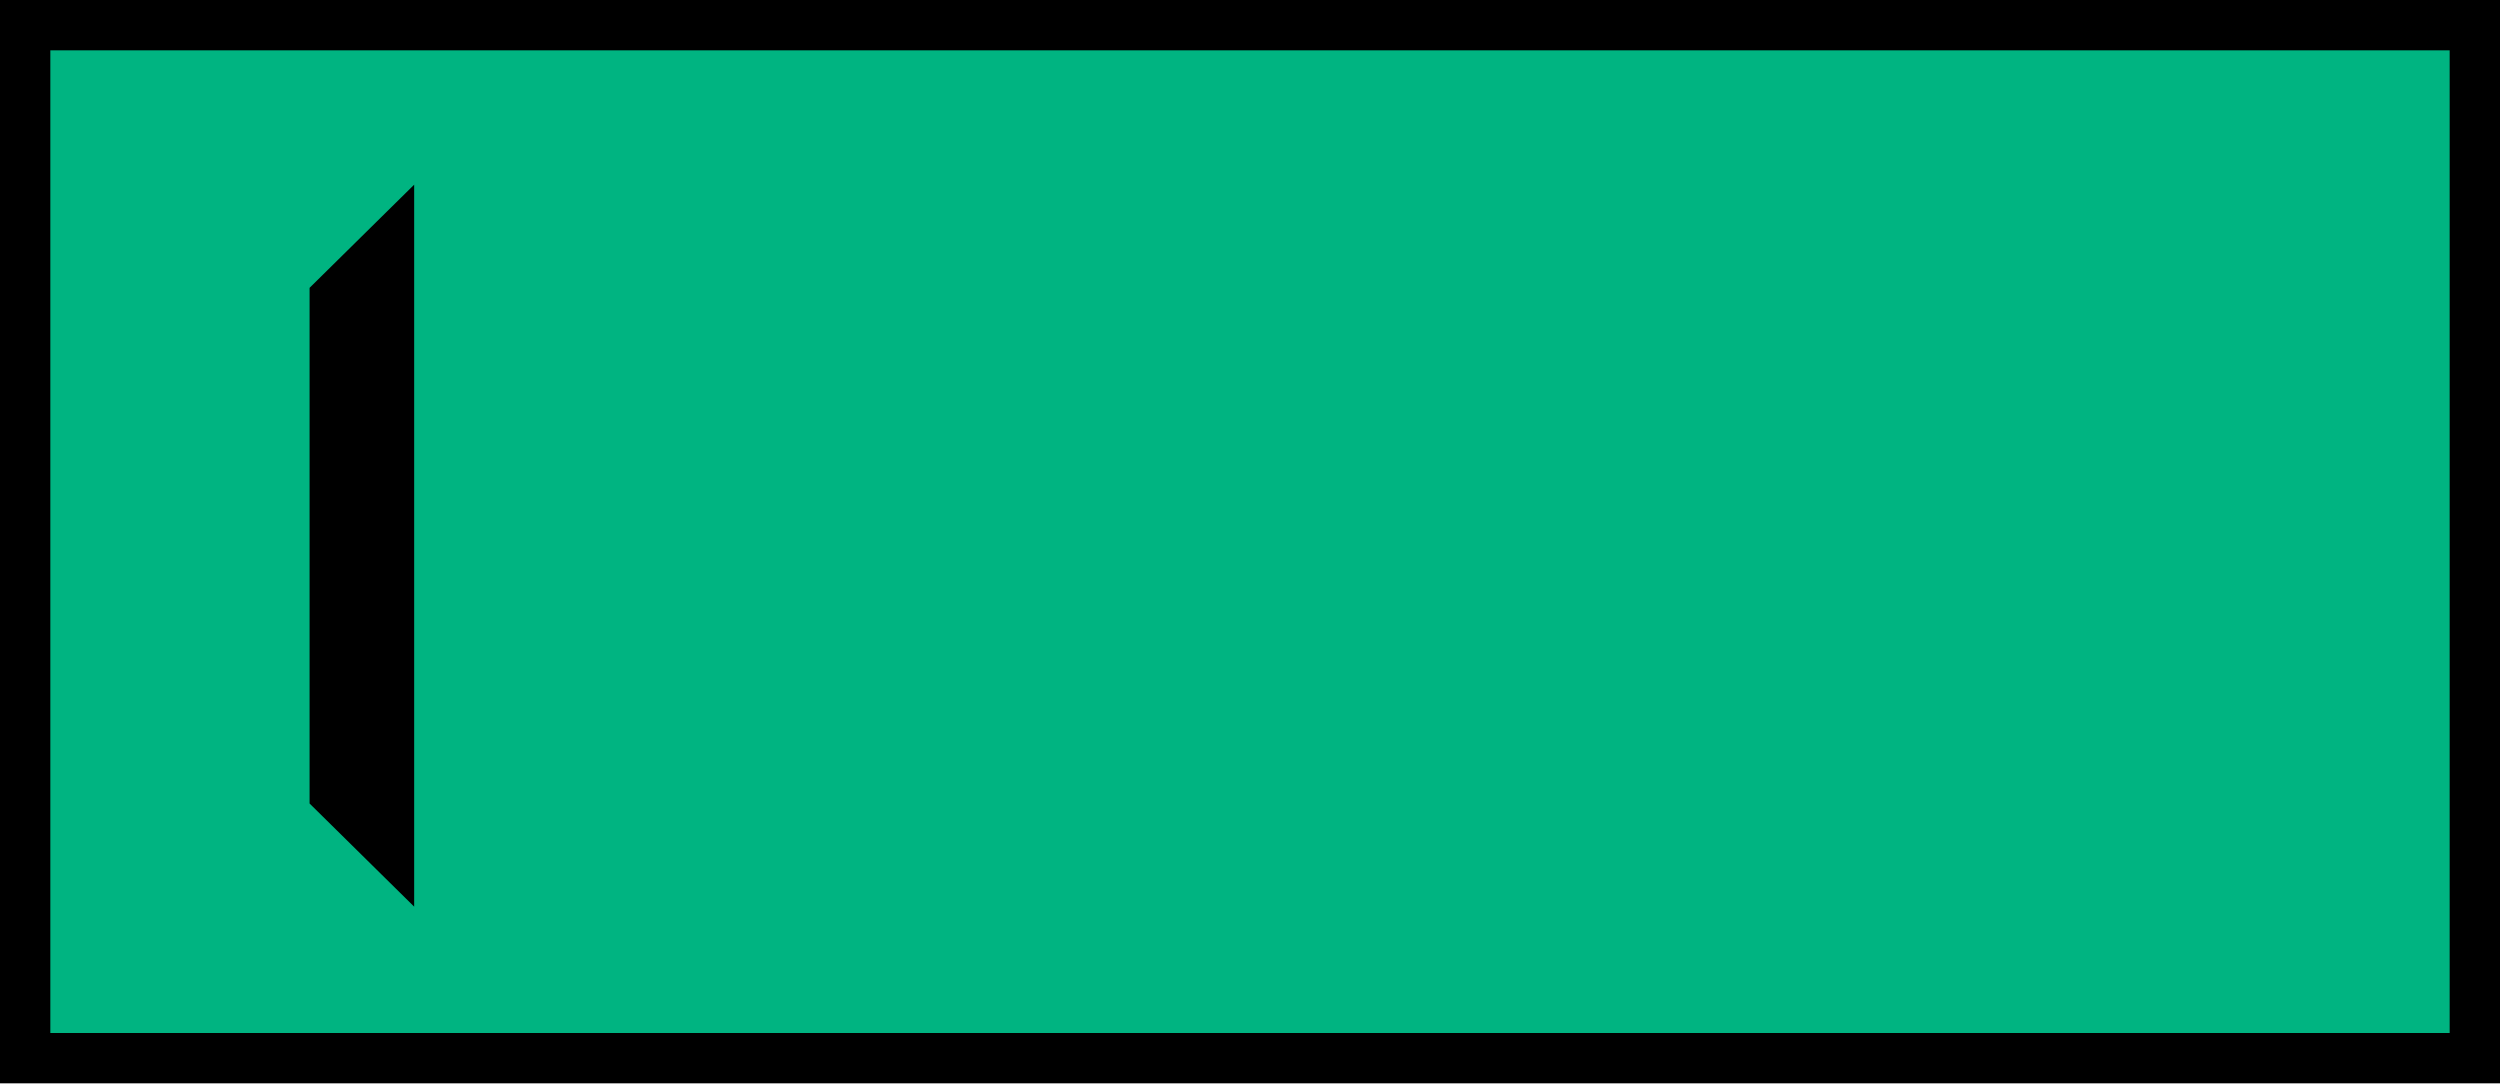
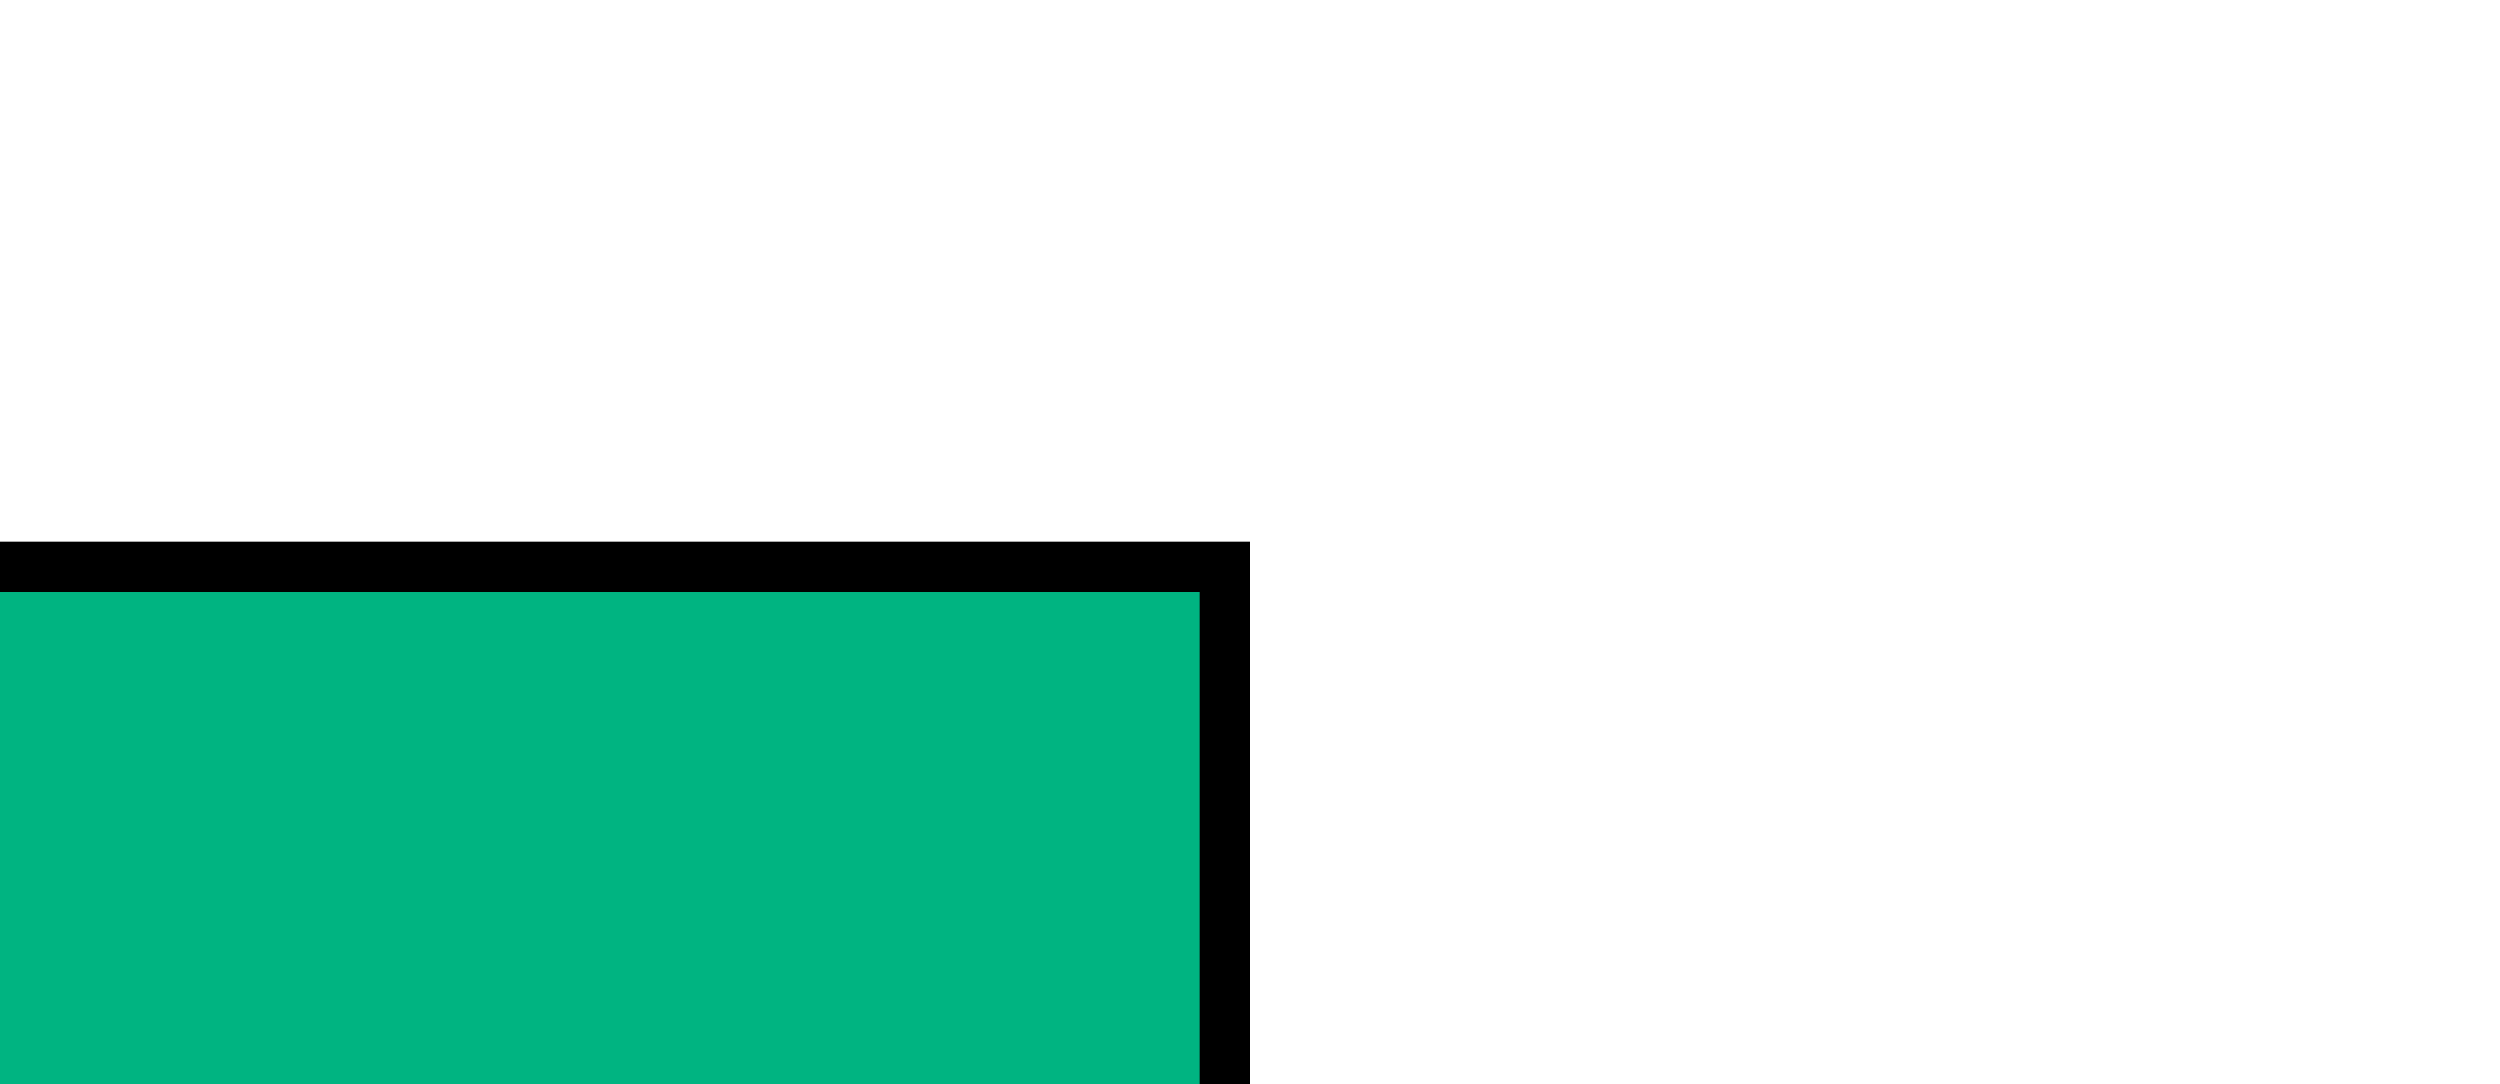
- <svg xmlns="http://www.w3.org/2000/svg" version="1.1" width="30" height="13">
-   <path style="fill:#00b481;stroke:#000000;stroke-width:0.604" d="m 29.698,12.698 c -2.117,0 -27.045,0 -29.396,0 0,-10.227 0,-2.231 0,-12.396 2.117,0 27.045,0 29.396,0 0,19.834 0,-9.297 0,12.396 z" />
-   <path d="m 4.97,2.216 c 0,3.094 0,5.57 0,8.664 L 3.715,9.642 c 0,-3.094 0,-3.094 0,-6.188 z" style="fill:#000000;stroke:none" />
+ <svg xmlns="http://www.w3.org/2000/svg" width="30" height="13" version="1.1">
+   <path style="fill:#00b481;stroke:#000000;stroke-width:0.604" d="m 14.698,19.198 c -2.117,0 -27.045,0 -29.396,0 0,-10.227 0,-2.231 0,-12.396 2.117,0 27.045,0 29.396,0 0,19.834 0,-9.297 0,12.396 z" />
+   <path d="m -10.03,8.716 c 0,3.094 0,5.57 0,8.664 l -1.255,-1.238 c 0,-3.094 0,-3.094 0,-6.188 z" style="fill:#000000;stroke:none" />
</svg>
